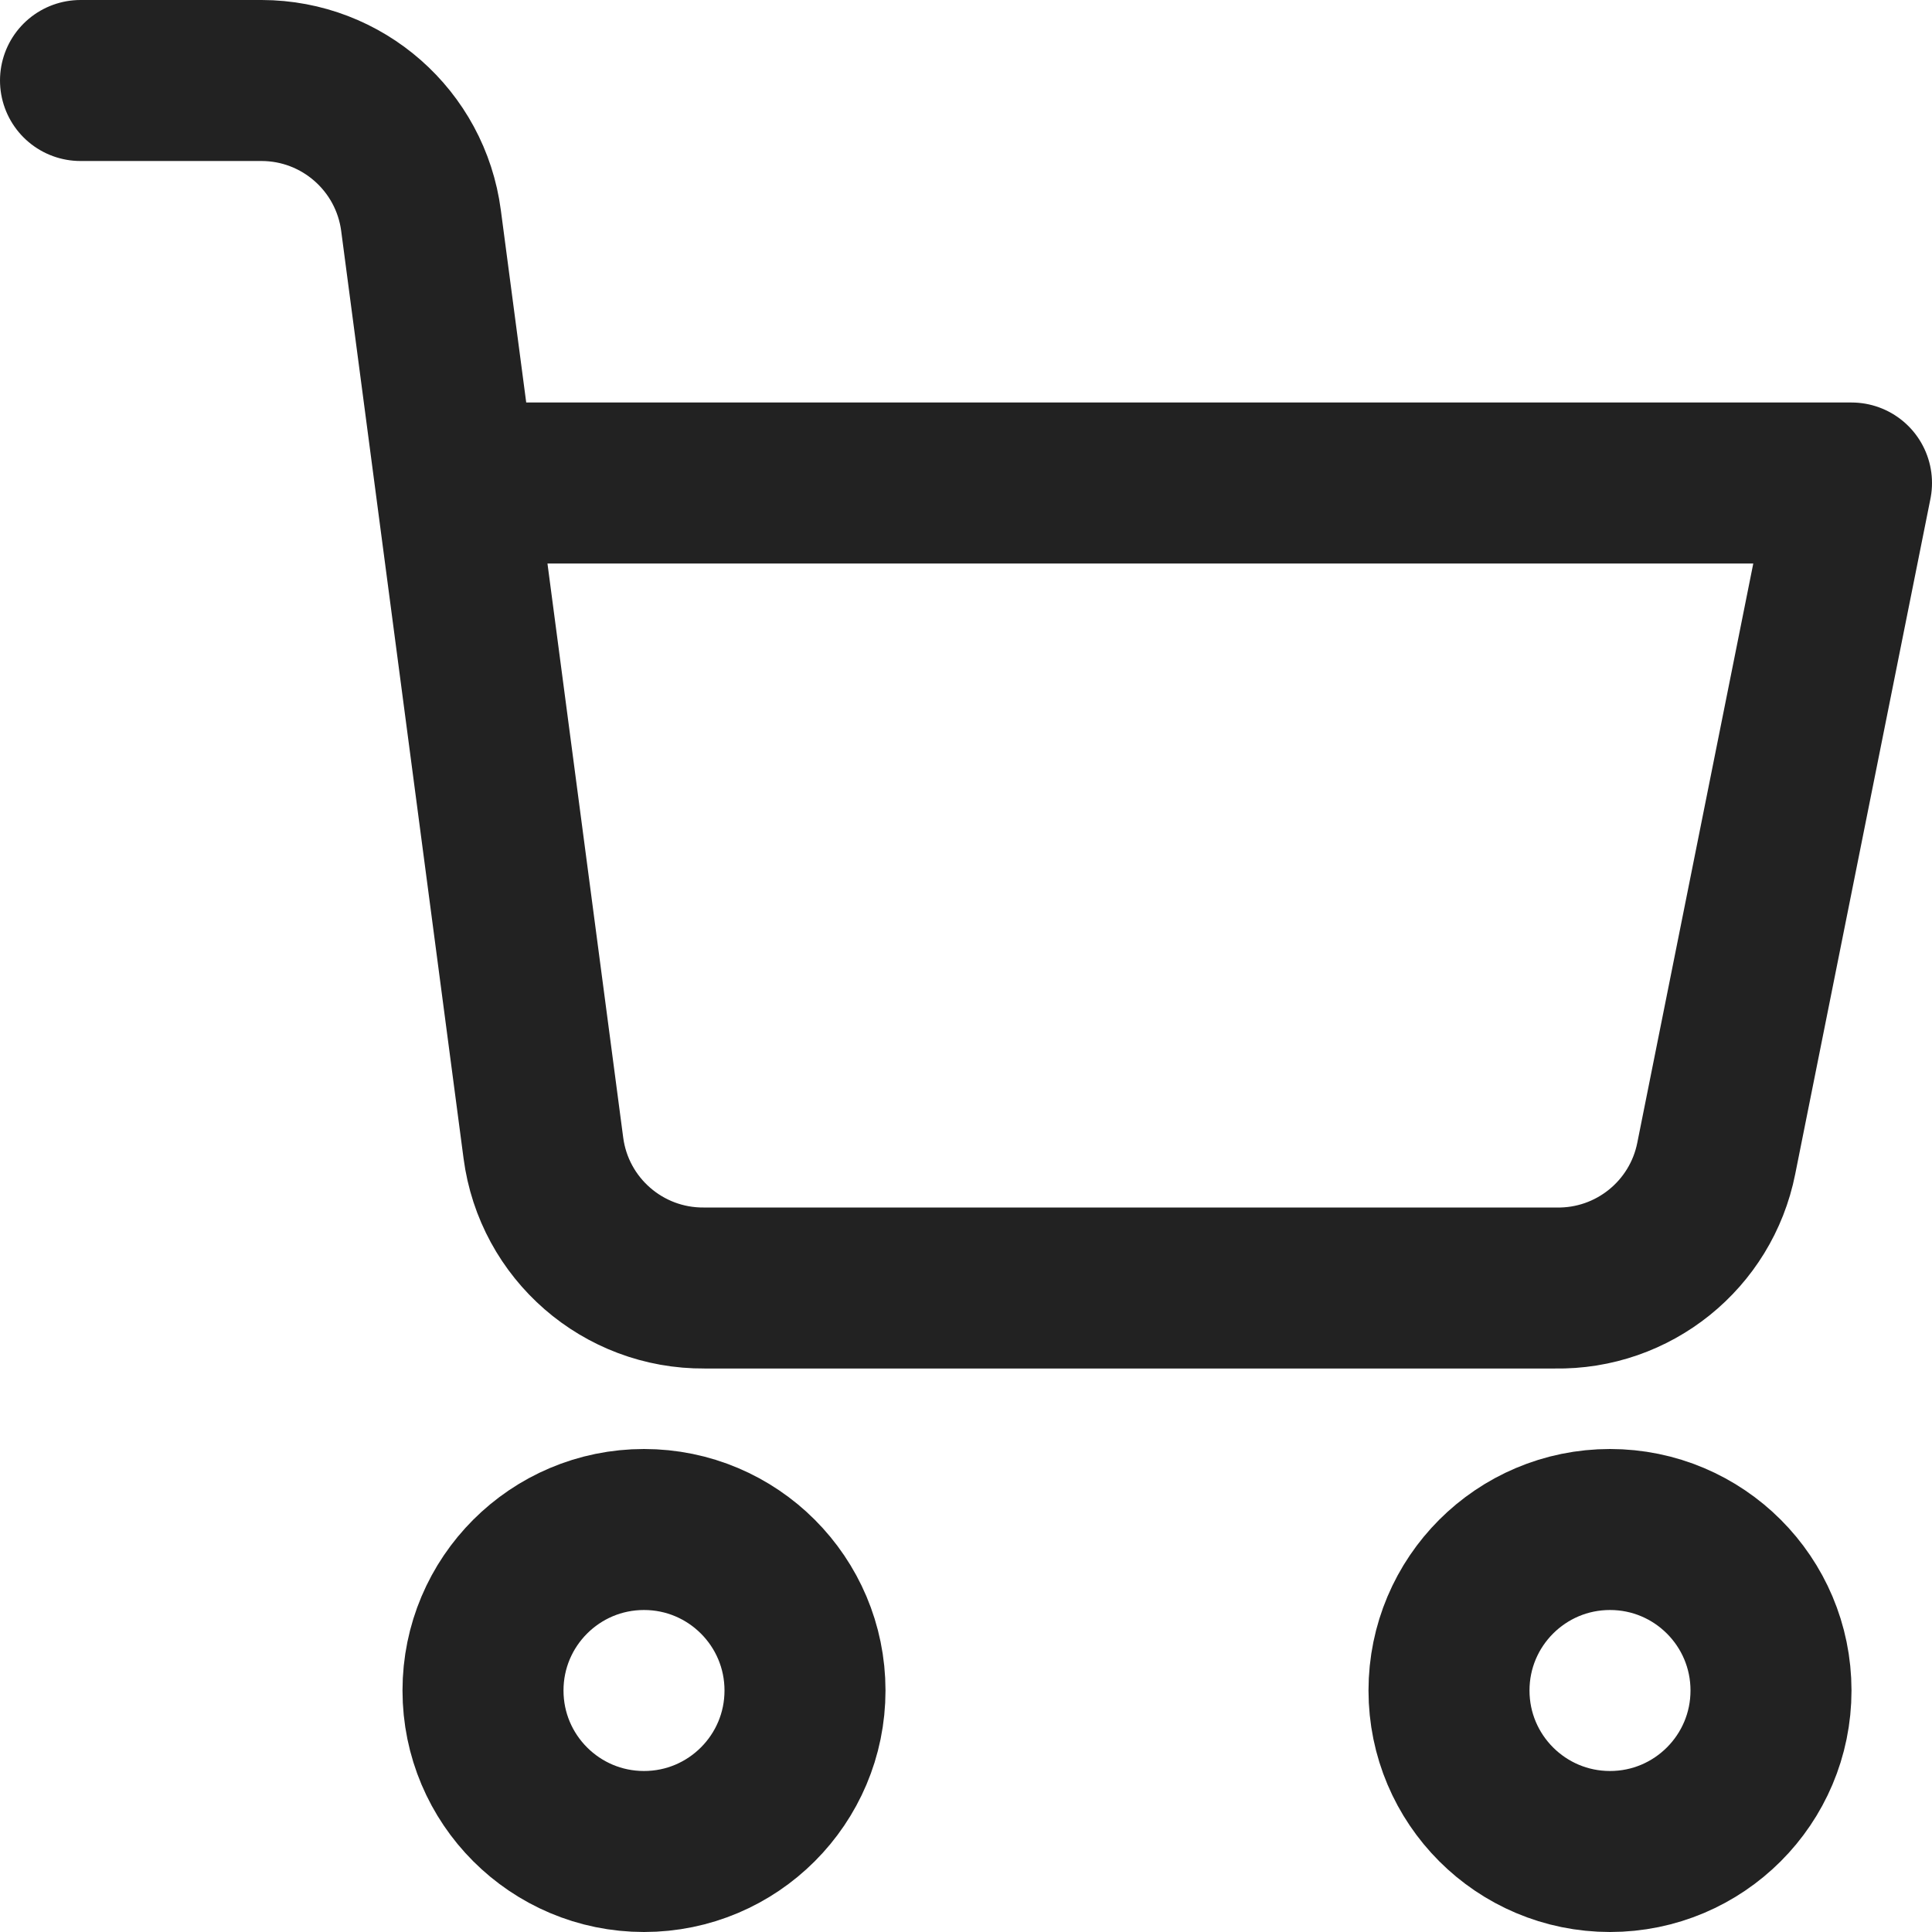
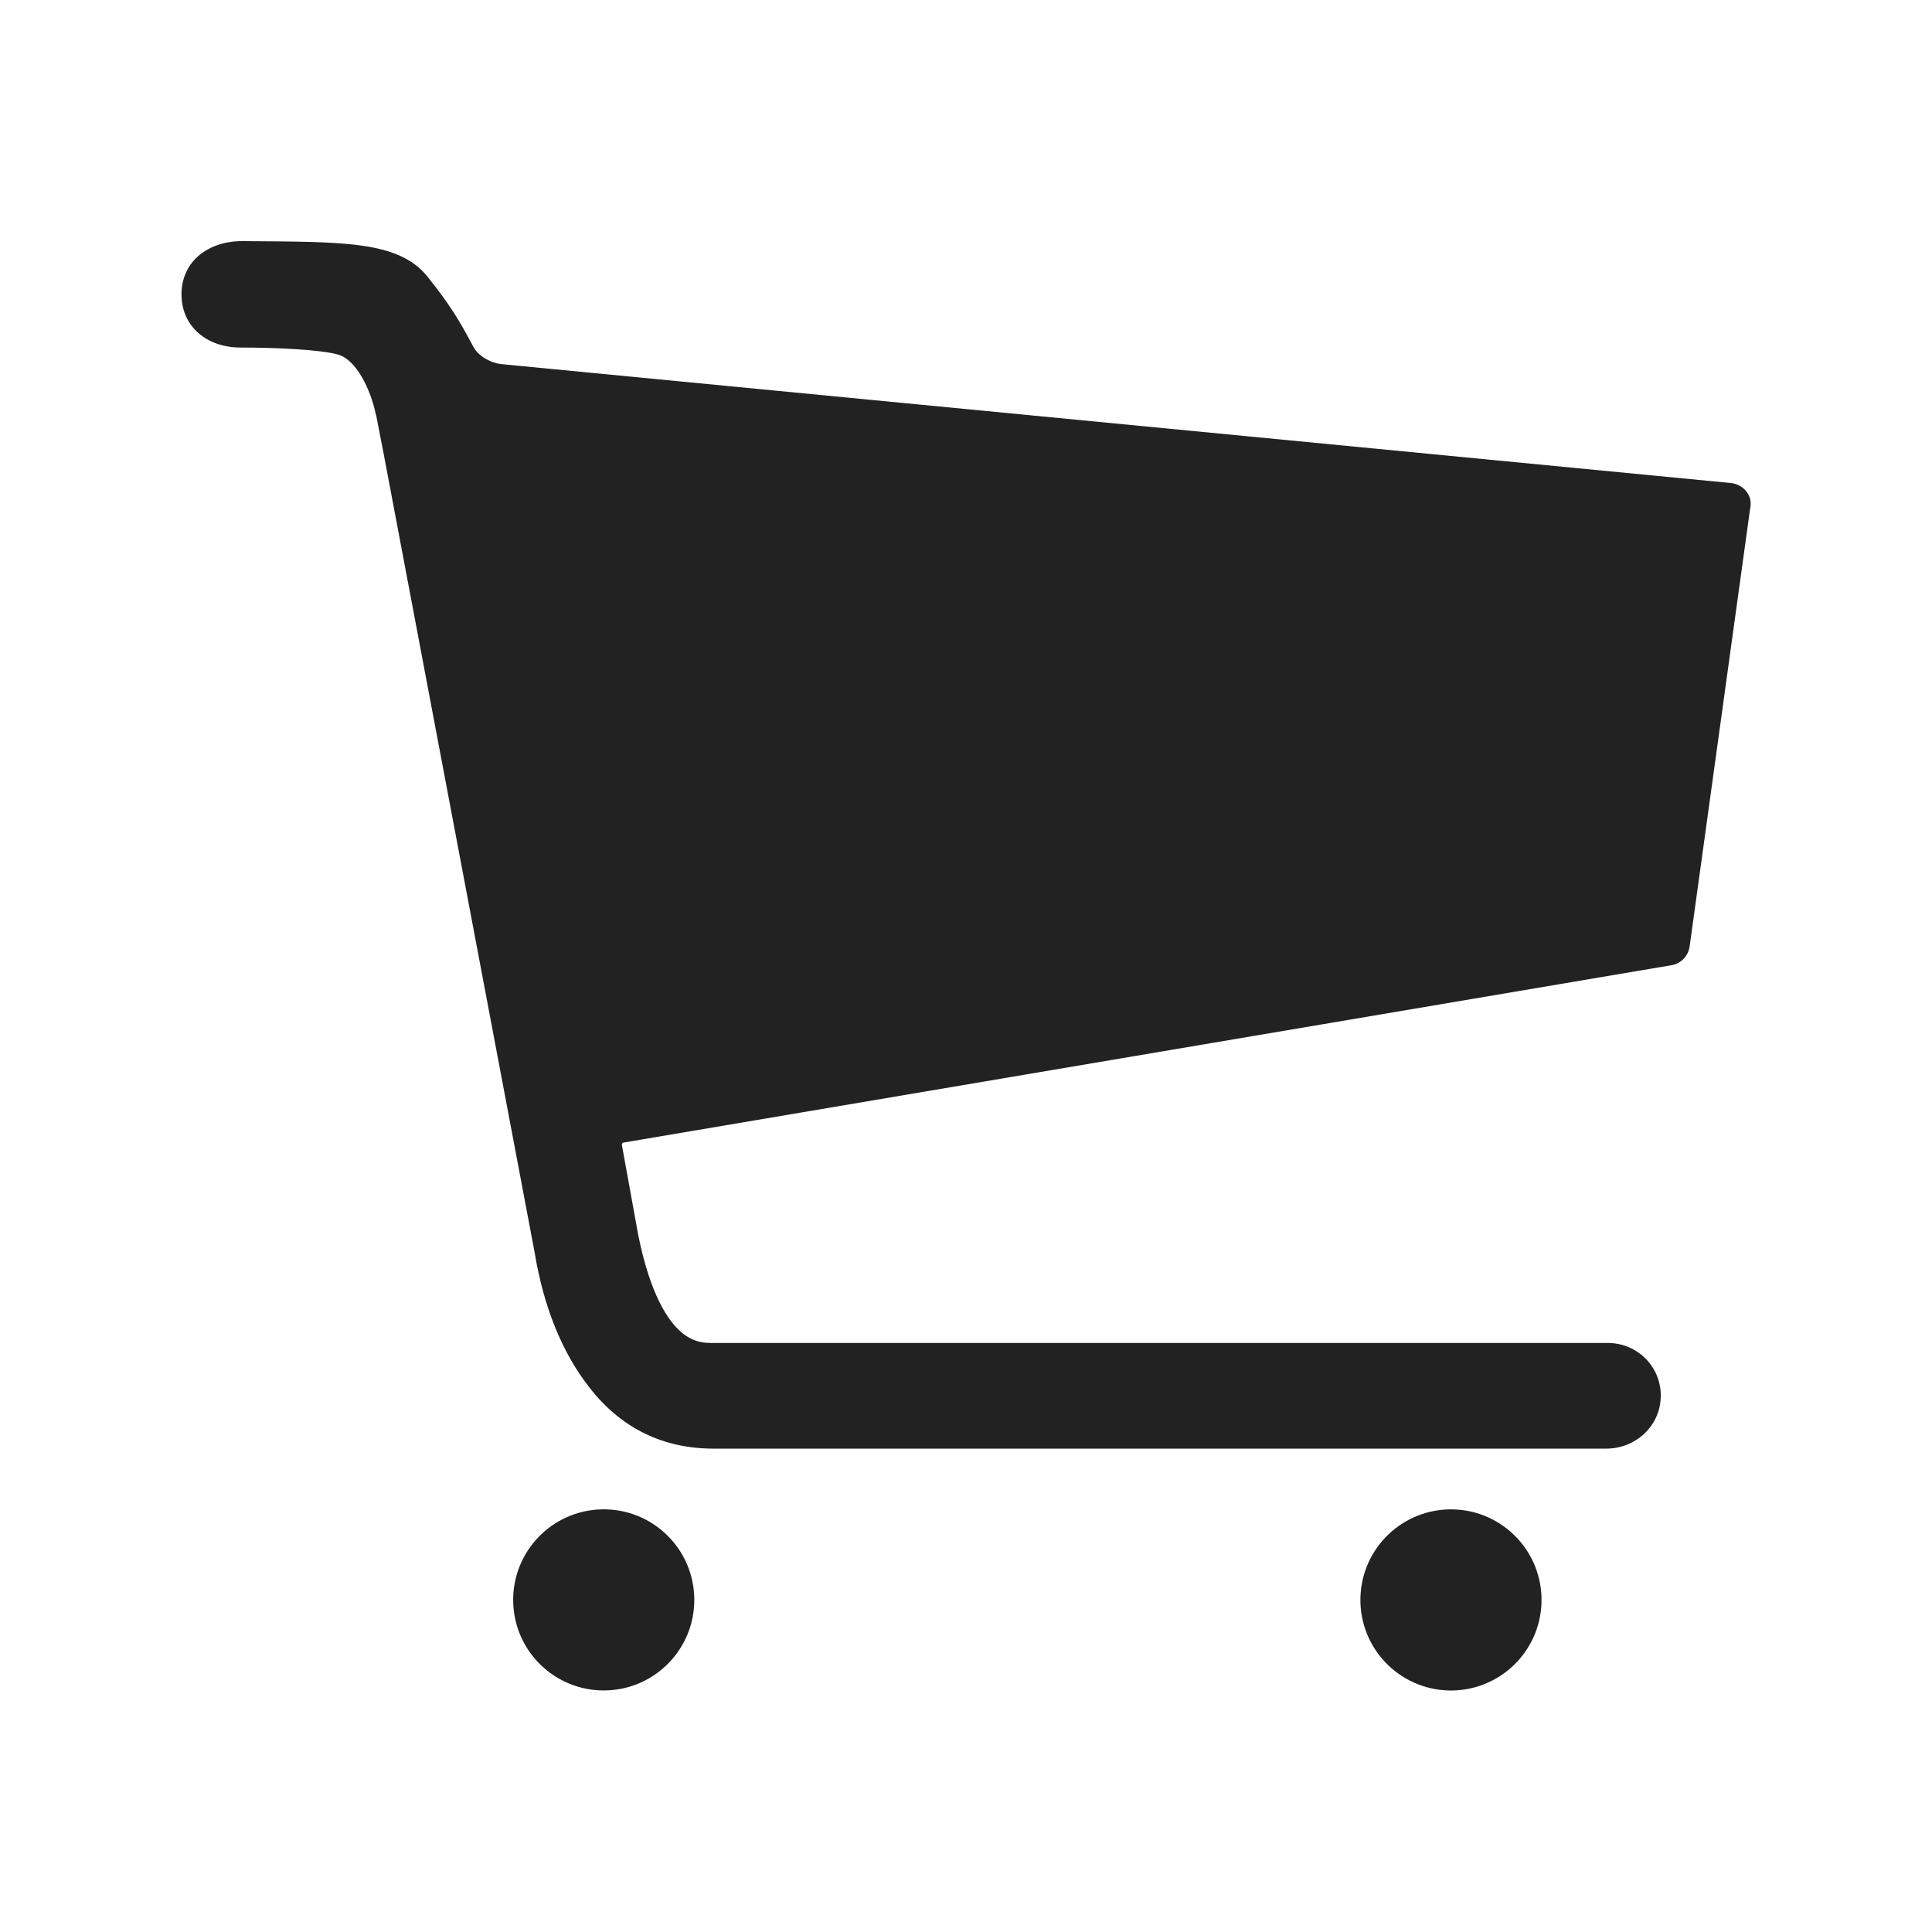
- <svg xmlns="http://www.w3.org/2000/svg" height="24" viewBox="0 0 24 24" width="24">
-   <circle cx="8" cy="21" fill="none" r="2" stroke="#222" stroke-linecap="round" stroke-linejoin="round" stroke-width="2" />
-   <circle cx="20" cy="21" fill="none" r="2" stroke="#222" stroke-linecap="round" stroke-linejoin="round" stroke-width="2" />
-   <path d="M5.67,6H23l-1.68,8.39a2,2,0,0,1-2,1.61H8.75a2,2,0,0,1-2-1.74L5.23,2.74A2,2,0,0,0,3.25,1H1" fill="none" stroke="#222" stroke-linecap="round" stroke-linejoin="round" stroke-width="2" />
+ <svg xmlns="http://www.w3.org/2000/svg" viewBox="0 0 512 512">
+   <ellipse style="fill:#222;" transform="rotate(-1.057 159.995 423.97) scale(.99997)" cx="160" cy="424" rx="24" ry="24" />
+   <ellipse style="fill:#222;" transform="matrix(.02382 -.9997 .9997 .02382 -48.51 798.282)" cx="384.5" cy="424" rx="24" ry="24" />
+   <path style="fill:#222;" d="M463.8 132.2c-.7-2.4-2.8-4-5.2-4.2L132.9 96.5c-2.8-.3-6.2-2.1-7.5-4.7-3.8-7.1-6.2-11.1-12.2-18.6-7.7-9.4-22.2-9.1-48.8-9.3-9-.1-16.3 5.2-16.3 14.1 0 8.7 6.9 14.1 15.6 14.1s21.3.5 26 1.9c4.7 1.4 8.5 9.1 9.9 15.8 0 .1 0 .2.1.3.2 1.2 2 10.2 2 10.3l40 211.6c2.4 14.5 7.3 26.5 14.5 35.7 8.4 10.8 19.5 16.2 32.9 16.2h236.6c7.6 0 14.1-5.8 14.4-13.4.4-8-6-14.6-14-14.6H188.9c-2 0-4.9 0-8.3-2.8-3.5-3-8.3-9.9-11.5-26l-4.3-23.7c0-.3.1-.5.4-.6l277.7-47c2.6-.4 4.6-2.5 4.9-5.2l16-115.8c.2-.8.2-1.7 0-2.6z" />
</svg>
